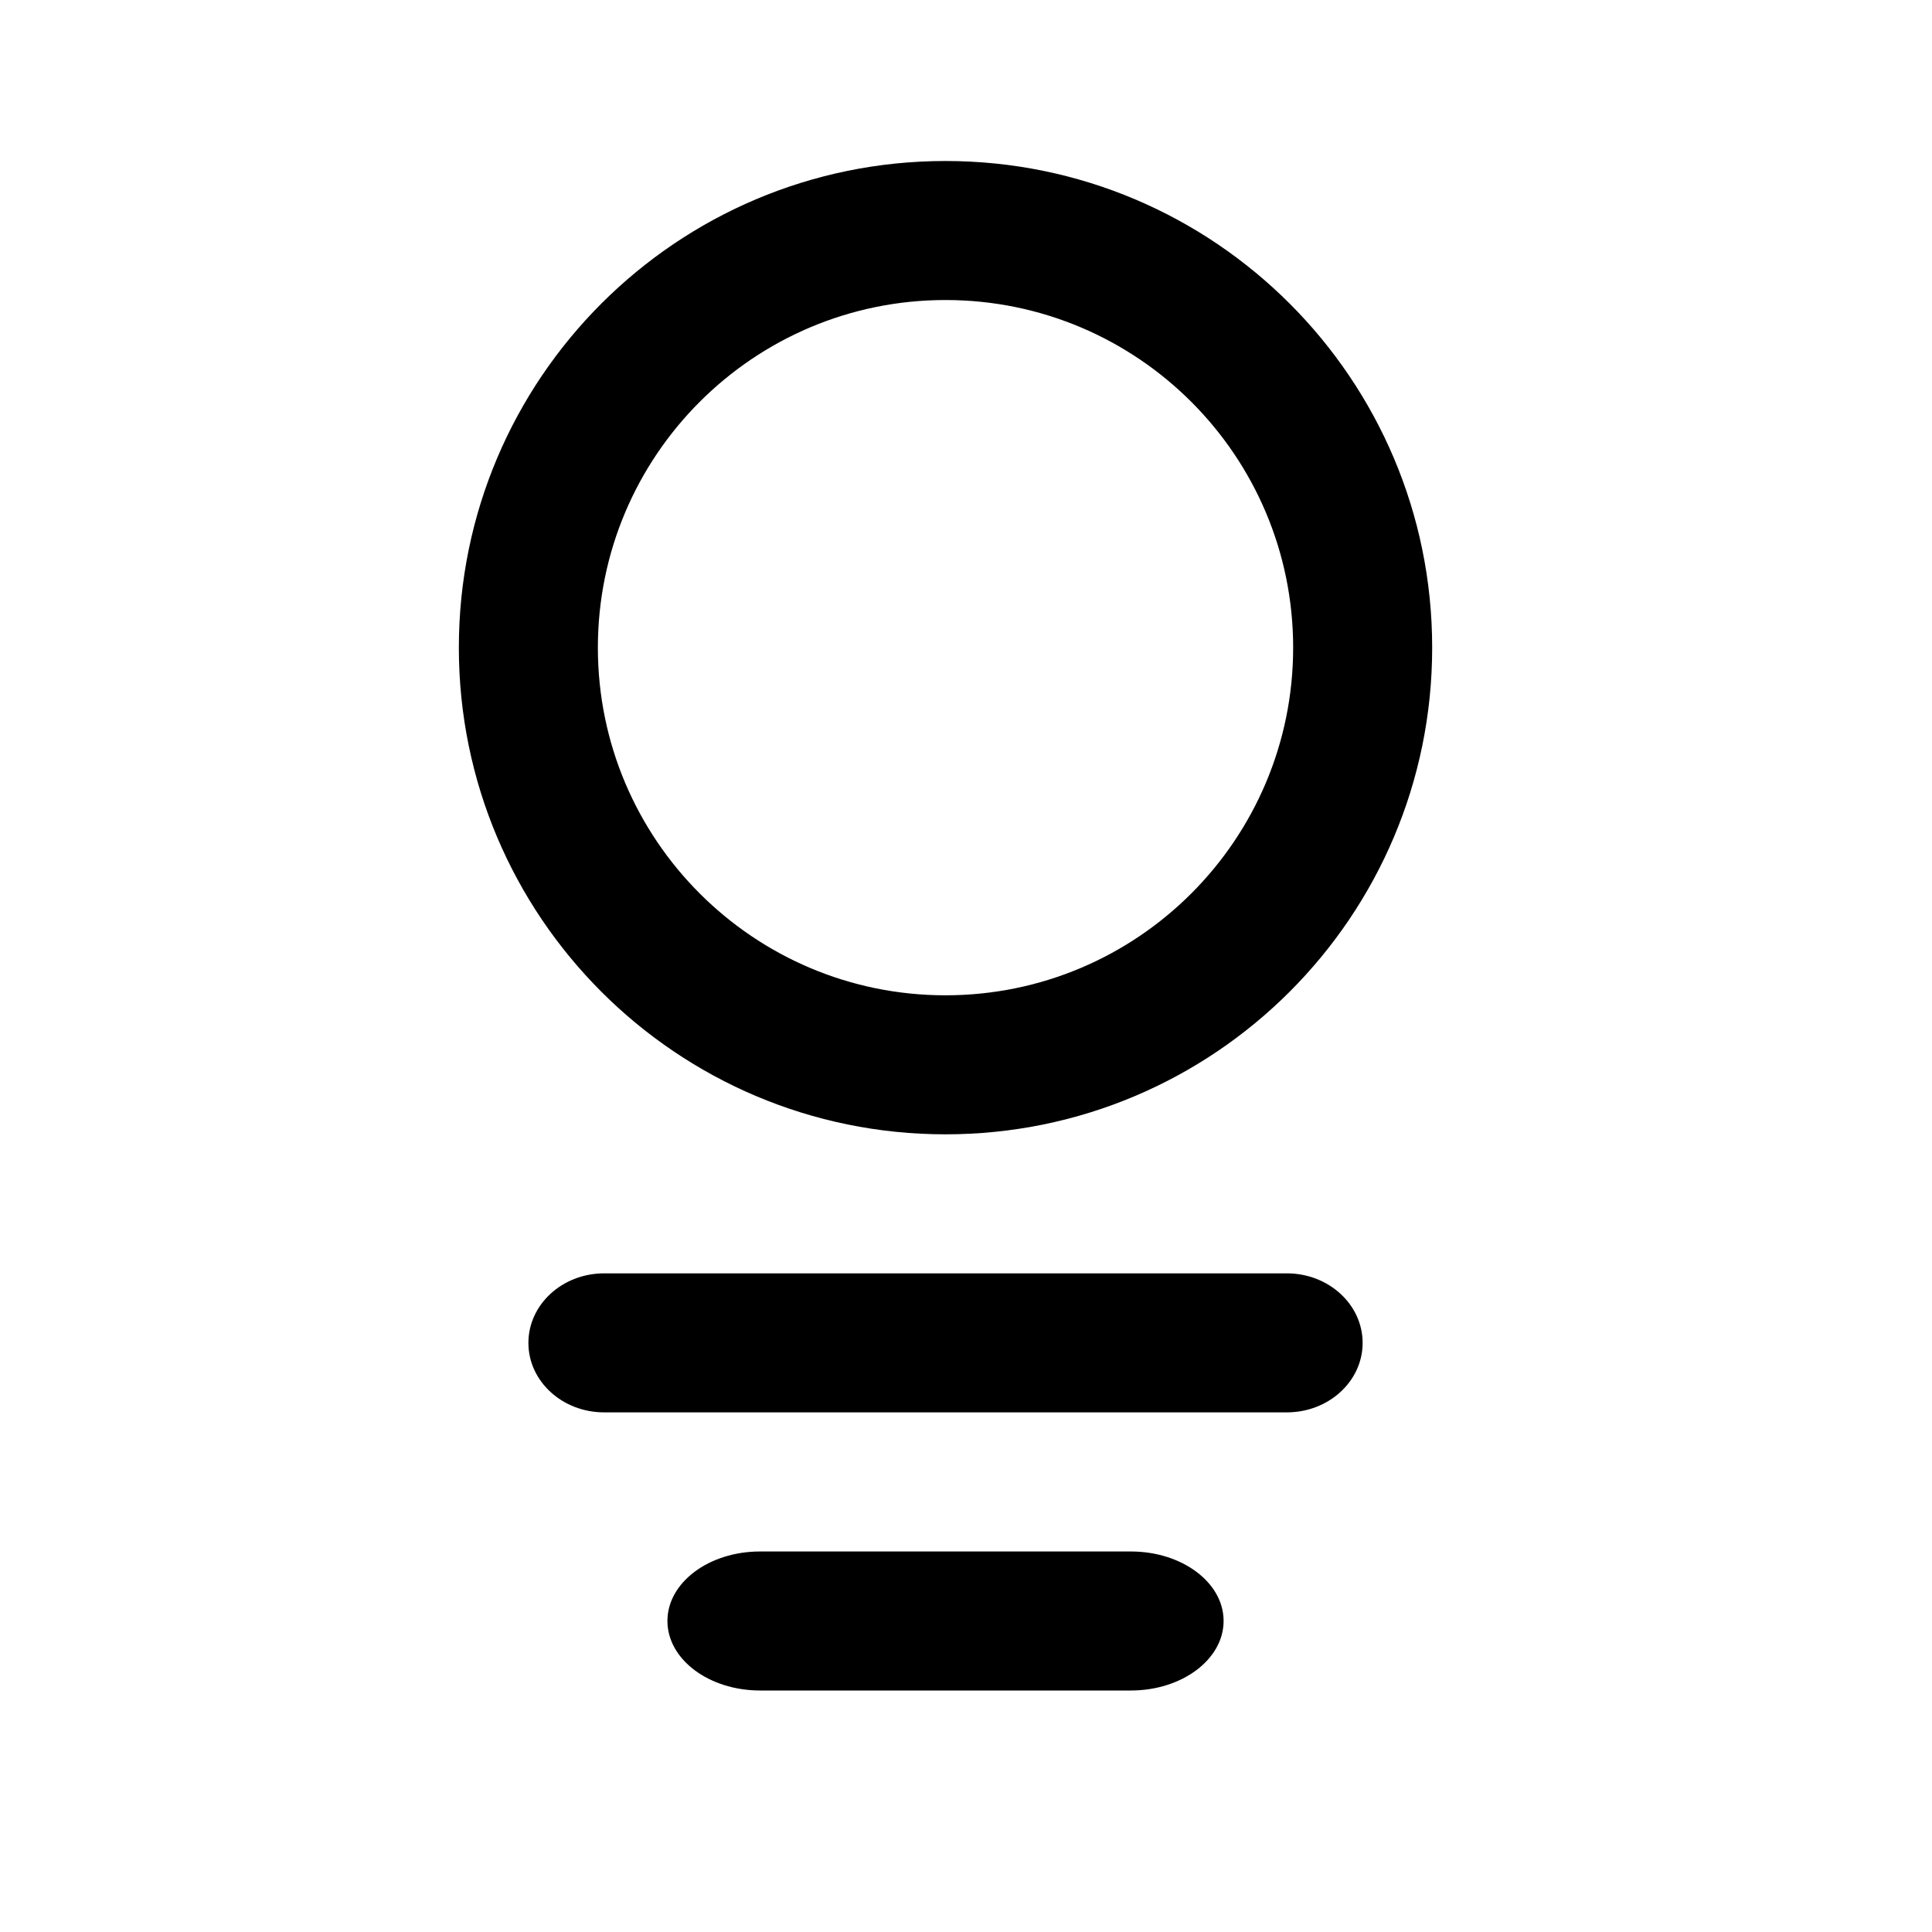
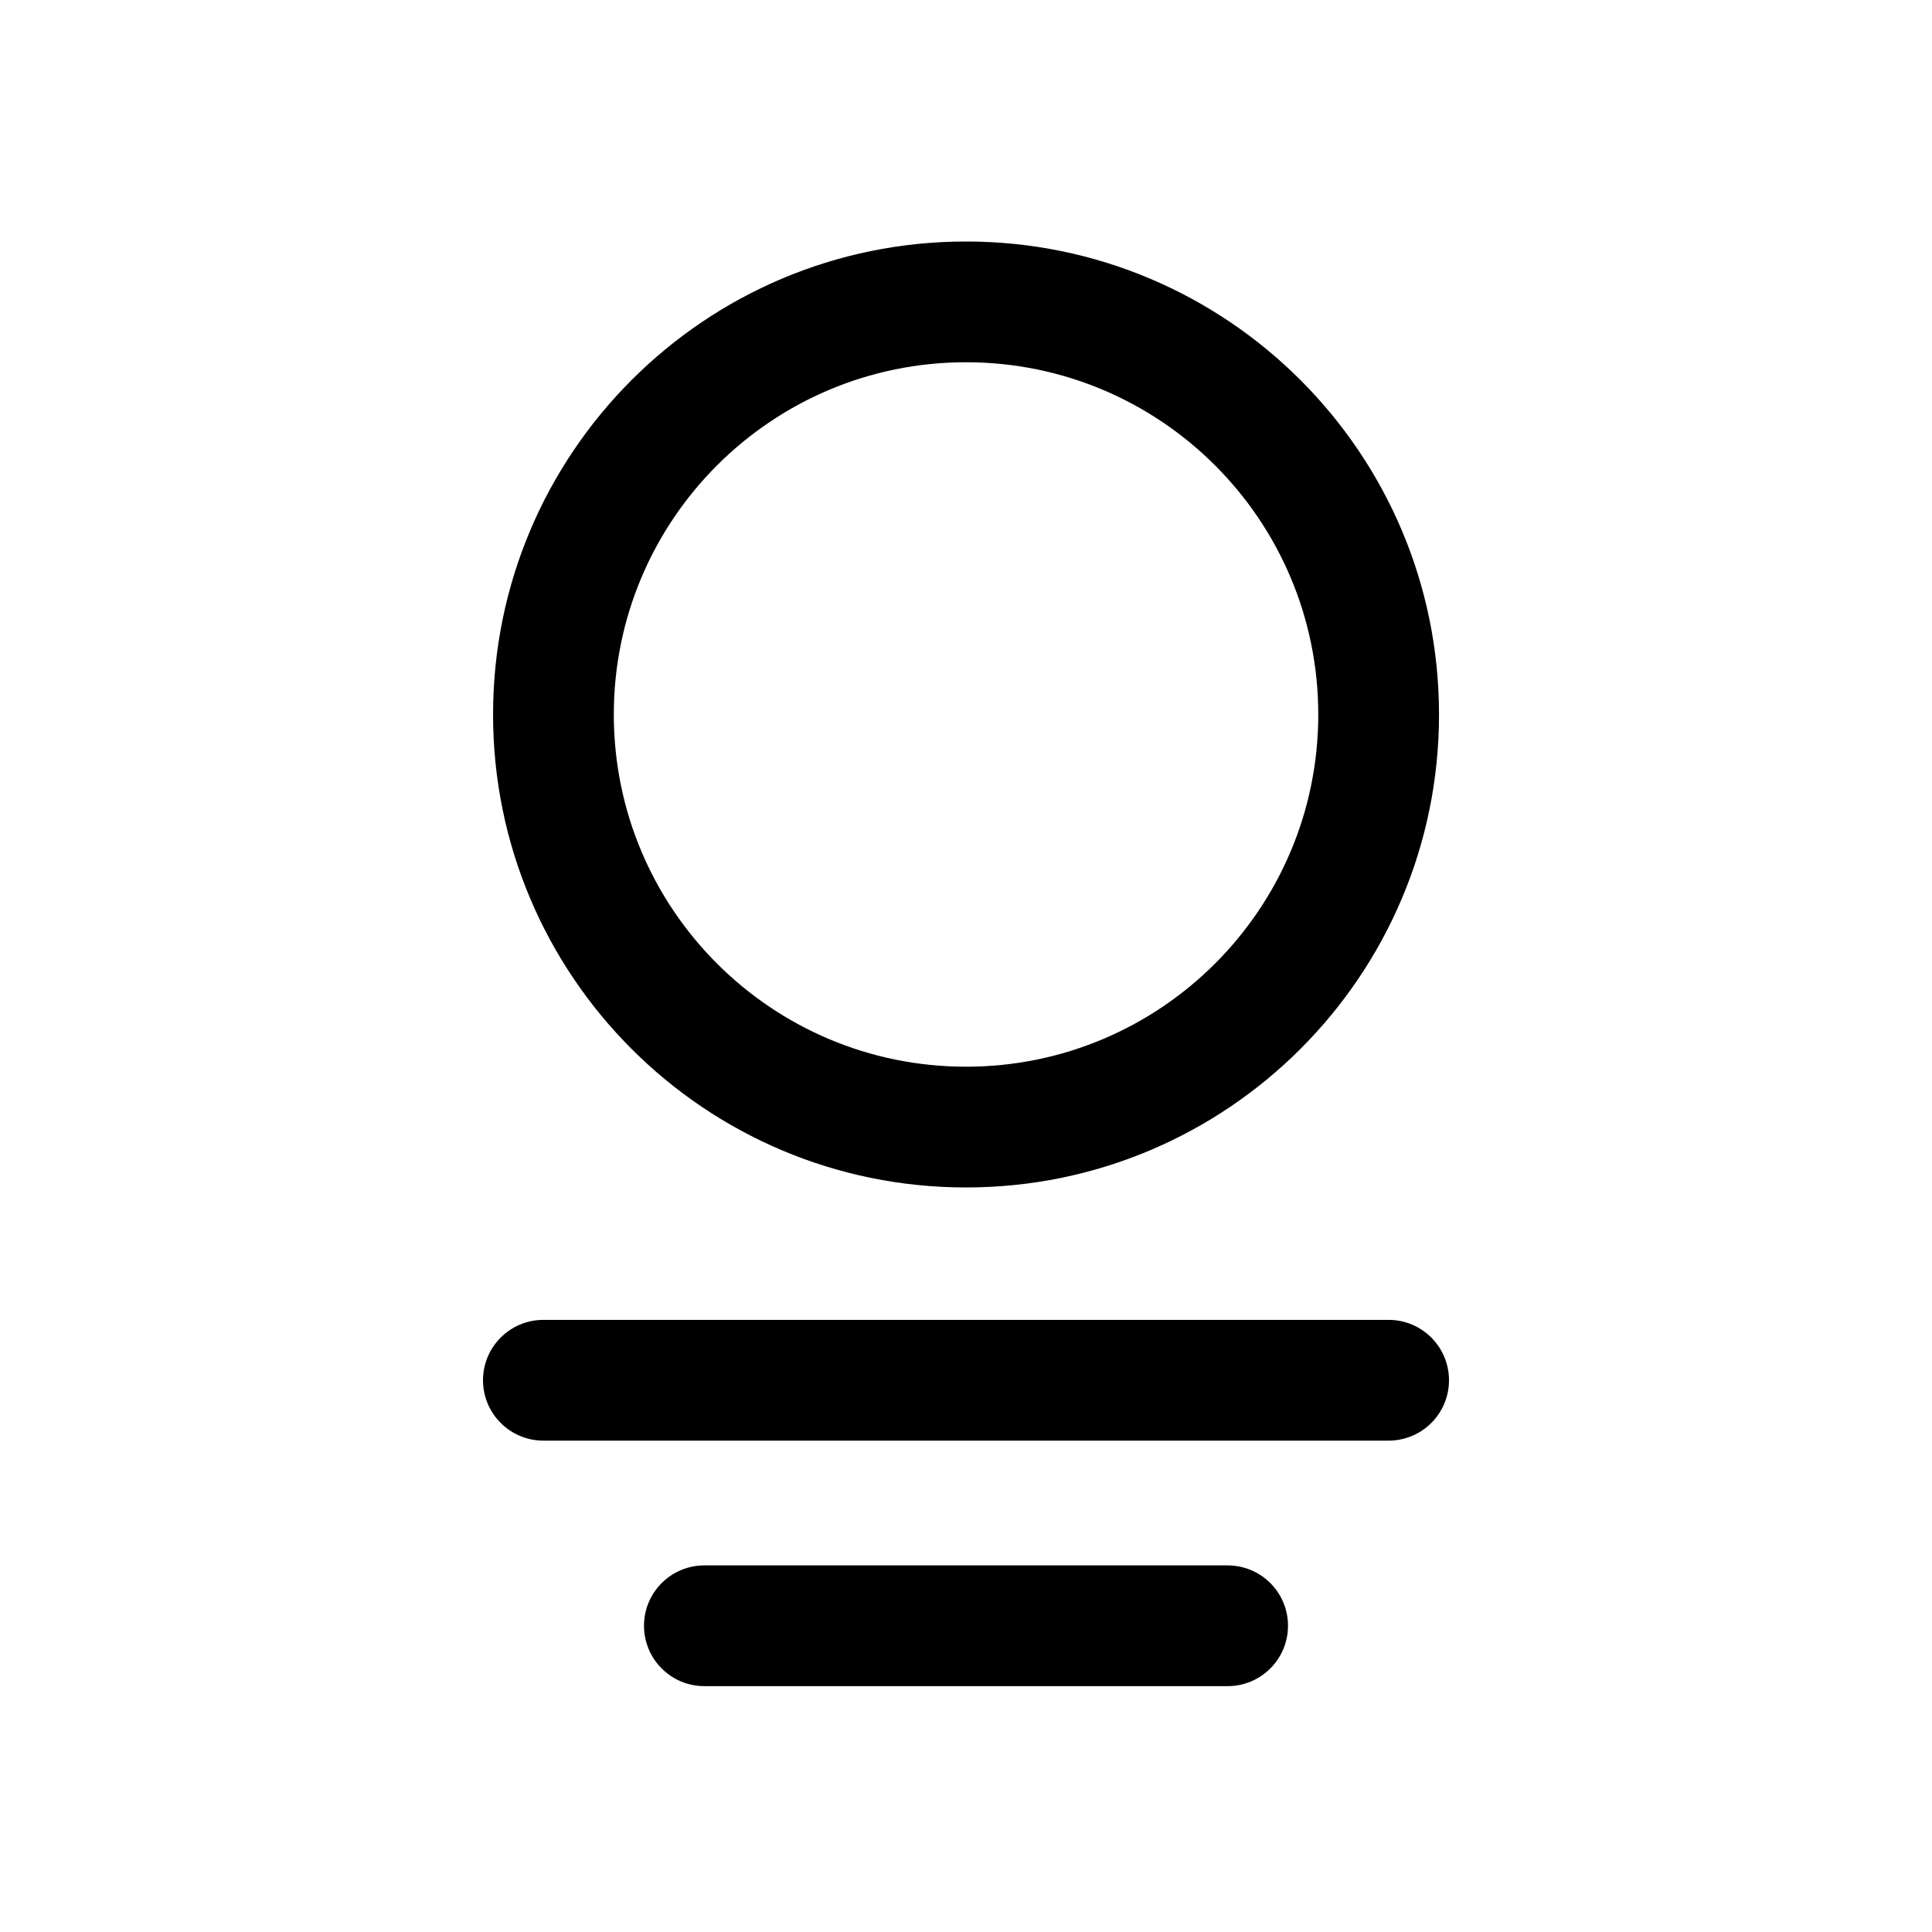
- <svg xmlns="http://www.w3.org/2000/svg" fill="currentColor" viewBox="0 0 24 24" version="1.1">
-   <path d="M9.442,21 C8.806,21 8.291,20.613 8.291,20.136 C8.291,19.659 8.806,19.273 9.442,19.273 L14.048,19.273 C14.684,19.273 15.2,19.659 15.2,20.136 C15.2,20.613 14.684,21 14.048,21 L9.442,21 Z M7.506,17.545 C6.985,17.545 6.564,17.159 6.564,16.682 C6.564,16.205 6.985,15.818 7.506,15.818 L15.985,15.818 C16.505,15.818 16.927,16.205 16.927,16.682 C16.927,17.159 16.505,17.545 15.985,17.545 L7.506,17.545 Z M11.745,14.091 C8.407,14.091 5.7,11.384 5.7,8.045 C5.7,4.707 8.407,2 11.745,2 C15.084,2 17.791,4.707 17.791,8.045 C17.791,11.384 15.084,14.091 11.745,14.091 Z M11.745,12.364 C14.13,12.364 16.064,10.43 16.064,8.045 C16.064,5.661 14.13,3.727 11.745,3.727 C9.361,3.727 7.427,5.661 7.427,8.045 C7.427,10.43 9.361,12.364 11.745,12.364 Z" id="Icon_drops" />
+ <svg xmlns="http://www.w3.org/2000/svg" viewBox="0 0 24 24" fill="currentColor">
+   <path fill-rule="evenodd" clip-rule="evenodd" d="M7.625 8.876C7.625 11.292 9.584 13.251 12 13.251C14.417 13.251 16.376 11.292 16.376 8.876C16.376 6.459 14.417 4.5 12 4.5C9.584 4.5 7.625 6.459 7.625 8.876ZM12 3C8.755 3 6.125 5.631 6.125 8.876C6.125 12.12 8.755 14.751 12 14.751C15.245 14.751 17.876 12.12 17.876 8.876C17.876 5.631 15.245 3 12 3Z" />
+   <path fill-rule="evenodd" clip-rule="evenodd" d="M18 17.146C18 17.56 17.664 17.896 17.25 17.896L6.75 17.896C6.336 17.896 6 17.56 6 17.146C6 16.732 6.336 16.396 6.75 16.396L17.25 16.396C17.664 16.396 18 16.732 18 17.146Z" />
+   <path fill-rule="evenodd" clip-rule="evenodd" d="M16 20.196C16 20.61 15.664 20.946 15.25 20.946L8.75 20.946C8.336 20.946 8 20.61 8 20.196C8 19.781 8.336 19.446 8.75 19.446L15.25 19.446C15.664 19.446 16 19.781 16 20.196Z" />
</svg>
